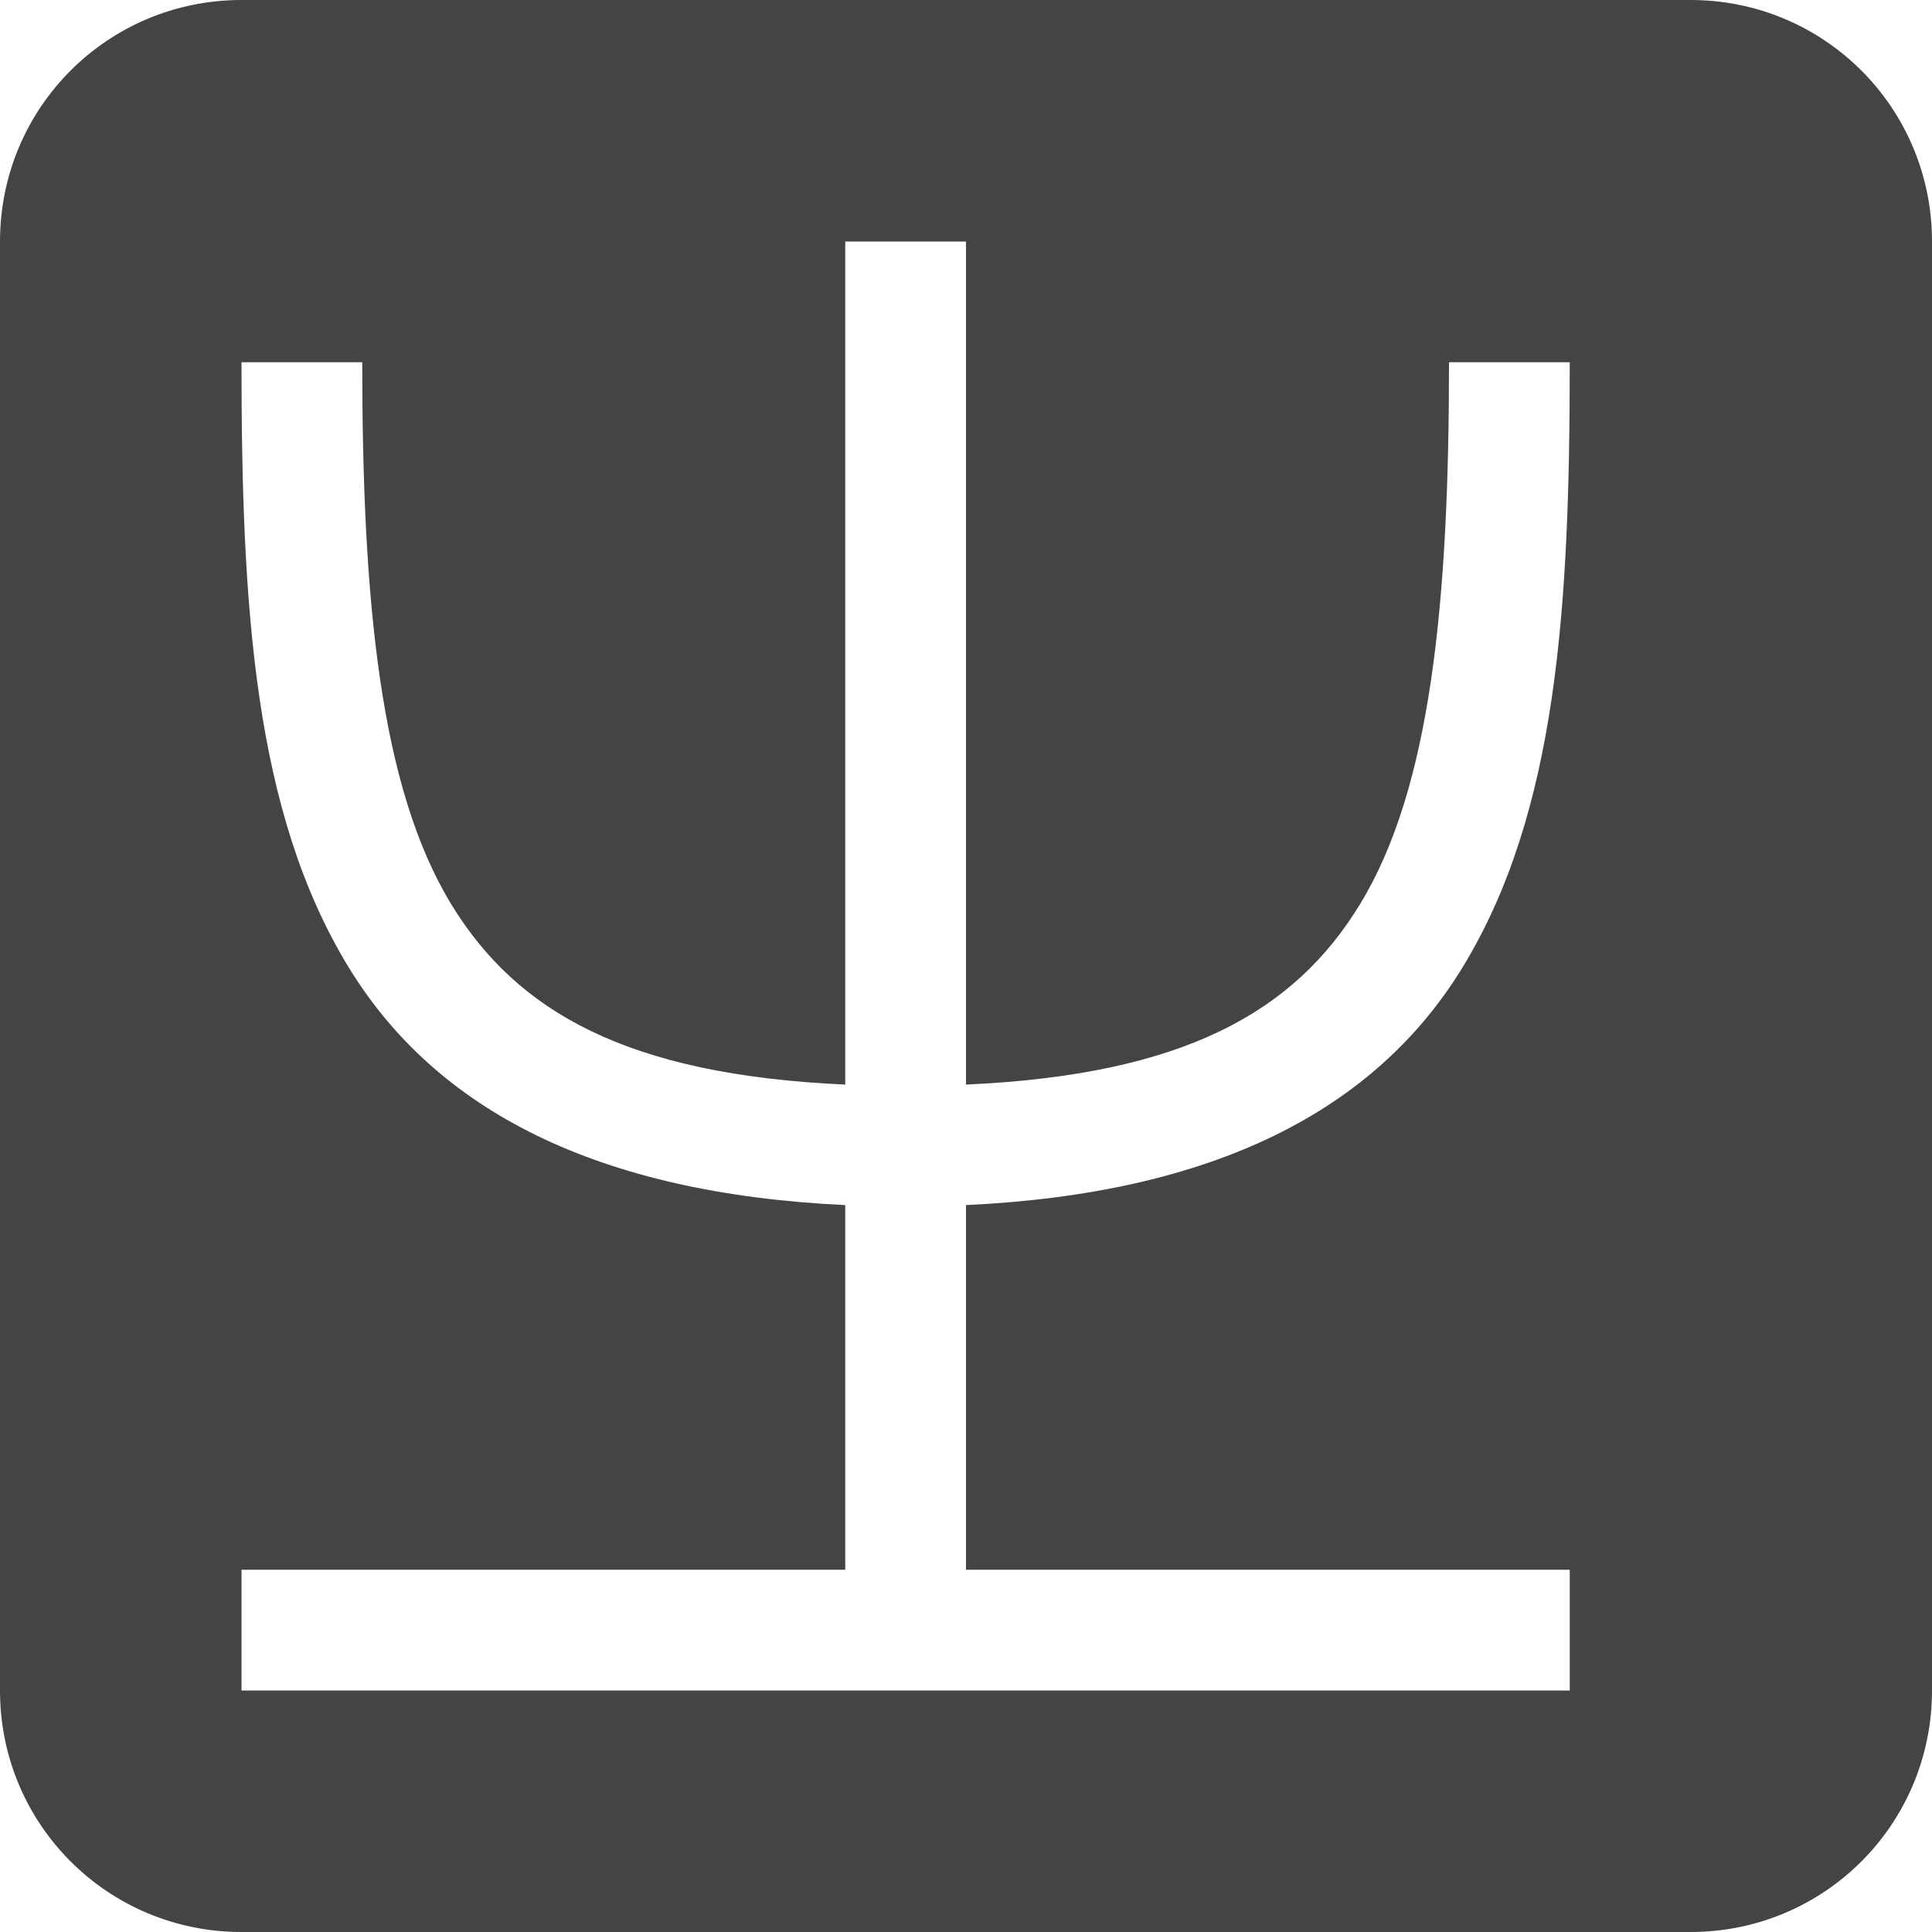
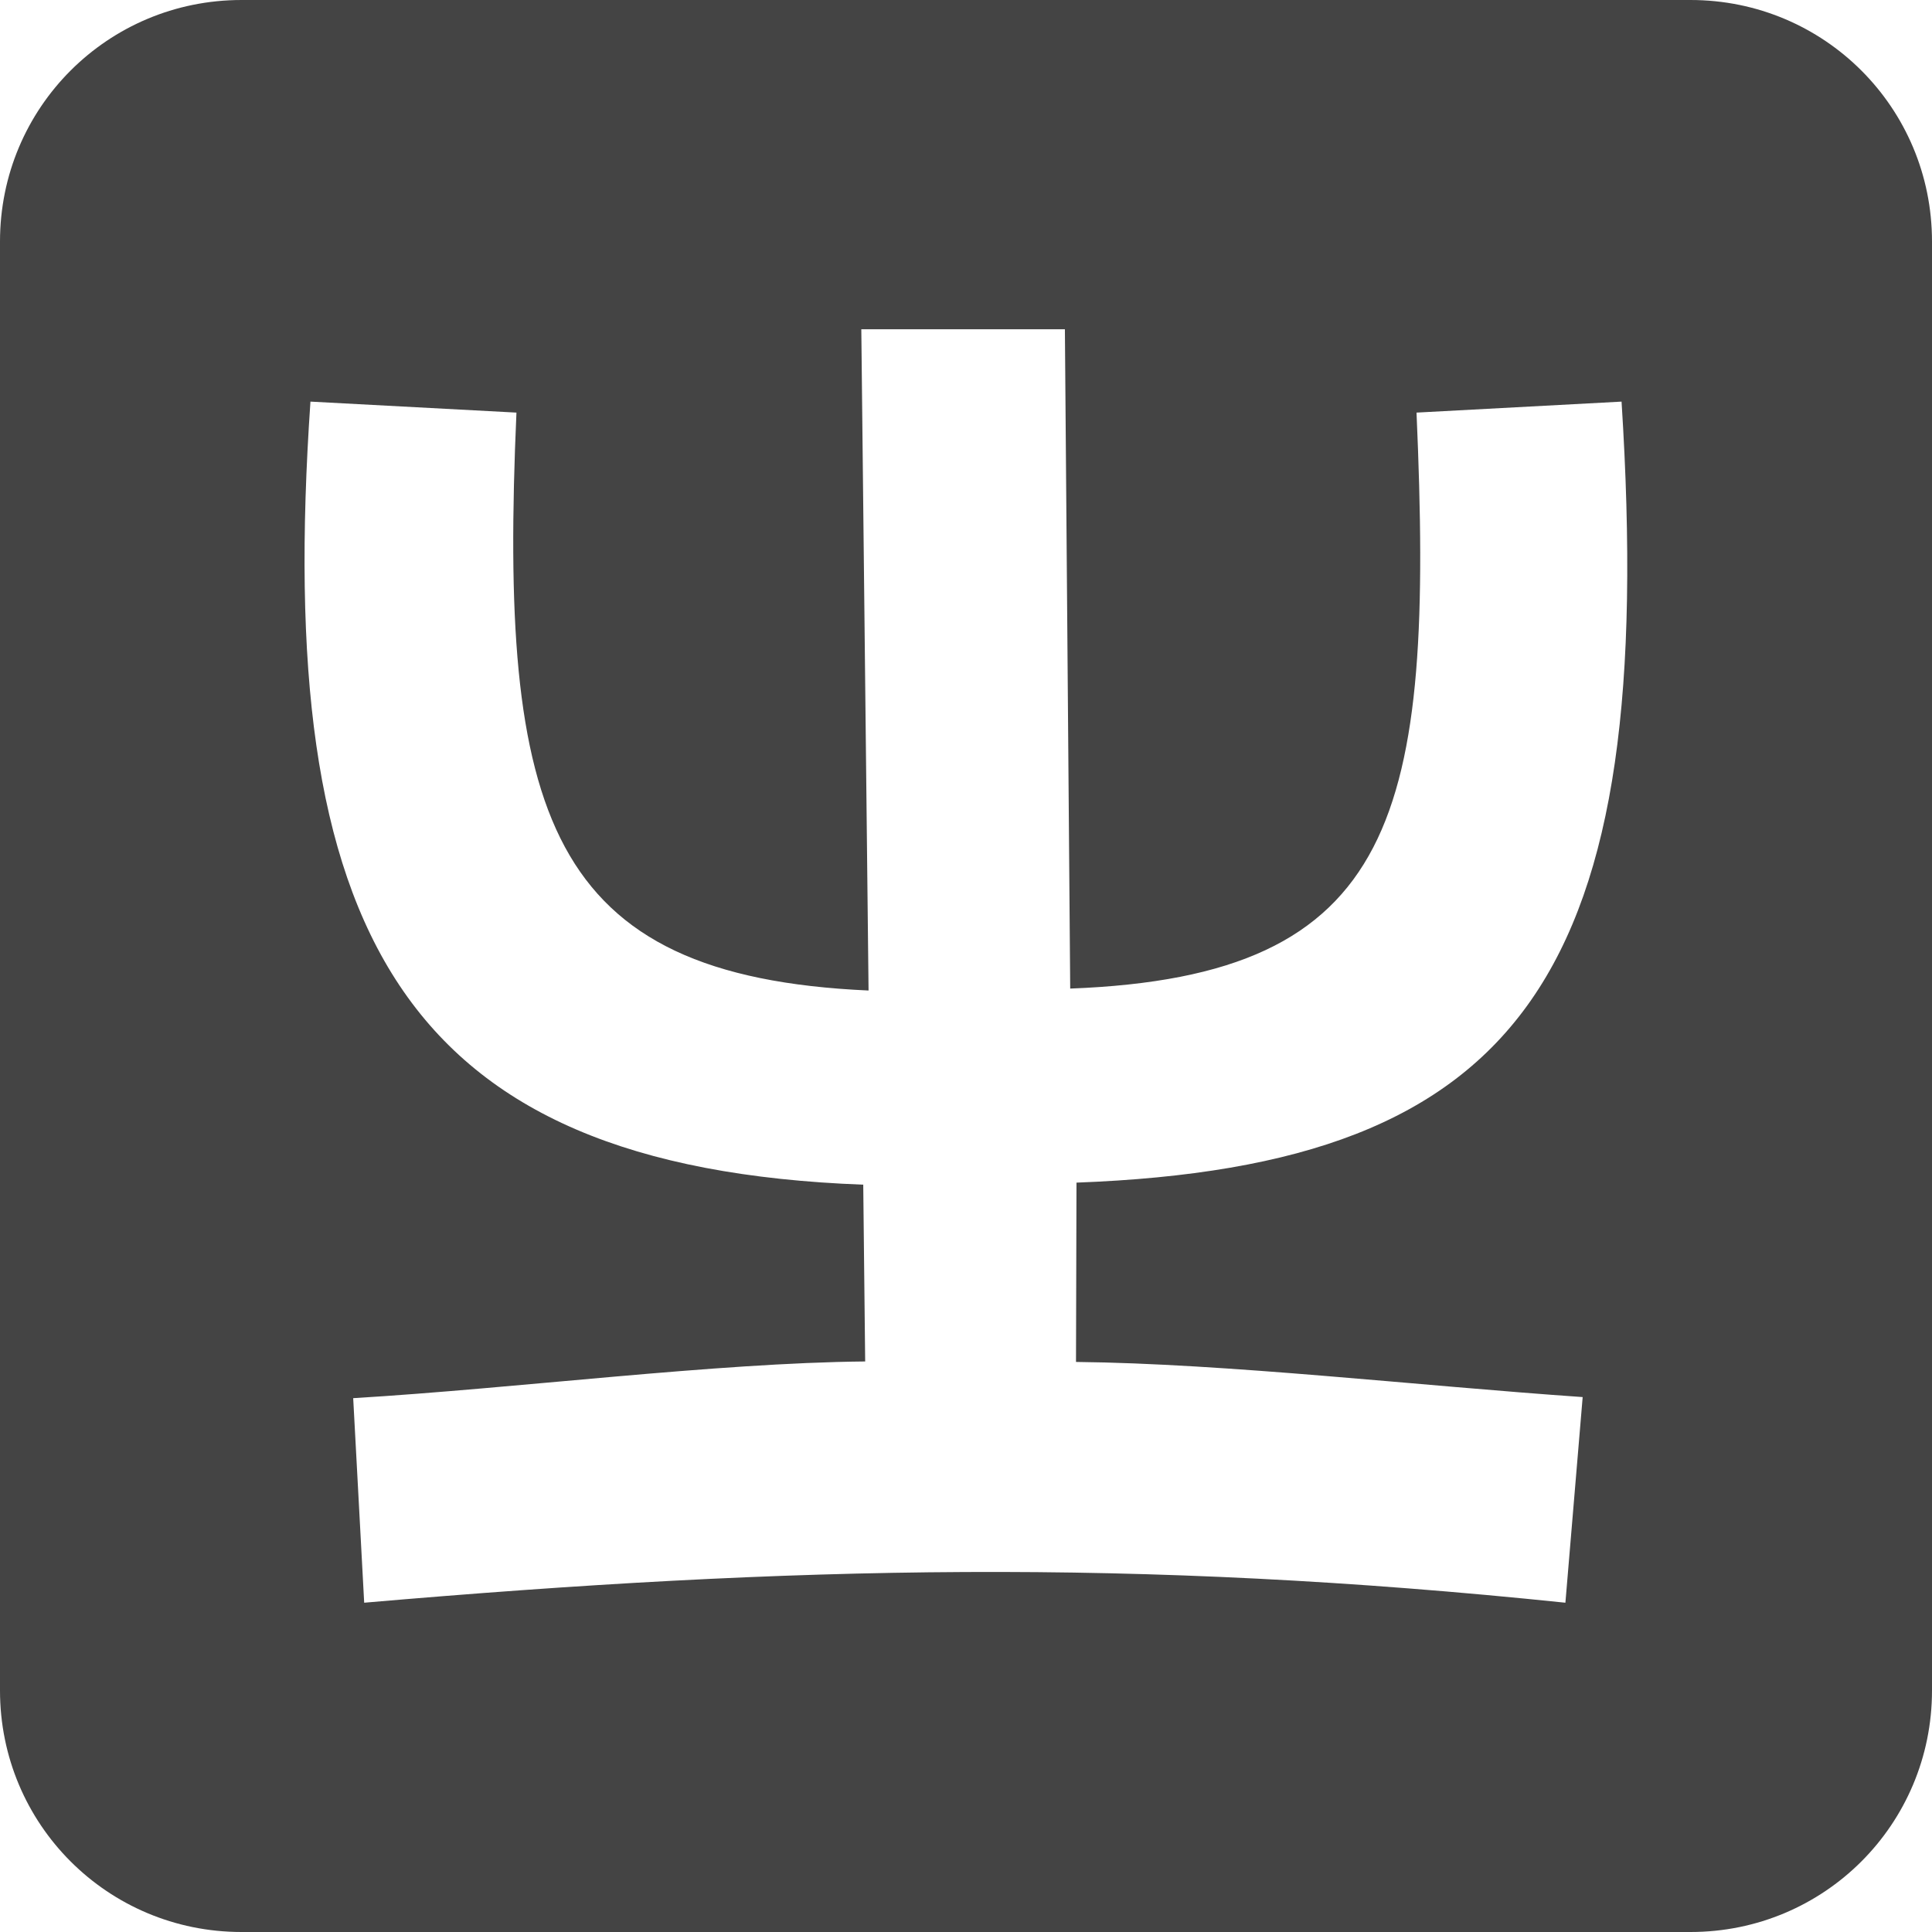
- <svg xmlns="http://www.w3.org/2000/svg" width="16" height="16" version="1.1">
+ <svg xmlns="http://www.w3.org/2000/svg" width="16" height="16" version="1.1" viewBox="0 0 16 16">
  <defs>
    <style id="current-color-scheme" type="text/css">
-    .ColorScheme-Text { color:#444444; } .ColorScheme-Highlight { color:#4285f4; } .ColorScheme-NeutralText { color:#ff9800; } .ColorScheme-PositiveText { color:#4caf50; } .ColorScheme-NegativeText { color:#f44336; }
+    .ColorScheme-Text { color:#444444; }
  </style>
  </defs>
-   <path style="fill:currentColor" class="ColorScheme-Text" d="M 2,0 C 0.892,0 0,0.892 0,2 V 14 C 0,15.108 0.892,16 2,16 H 14 C 15.108,16 16,15.108 16,14 V 2 C 16,0.892 15.108,0 14,0 Z M 7,2 H 8 V 8.982 C 9.811,8.901 10.721,8.376 11.262,7.49 11.852,6.525 12,4.979 12,3 H 13 C 13,5.021 12.898,6.725 12.113,8.01 11.387,9.199 10.05,9.884 8,9.98 V 13 H 13 V 14 H 2 V 13 H 7 V 9.98 C 4.95,9.884 3.613,9.199 2.887,8.01 2.102,6.725 2,5.021 2,3 H 3 C 3,4.979 3.148,6.525 3.738,7.49 4.279,8.376 5.189,8.901 7,8.982 Z" />
+   <path fill-rule="evenodd" class="ColorScheme-Text" style="fill:currentColor" d="M2 0C0.892 0 0 0.892 0 2V14C0 15.108 0.892 16 2 16H14C15.108 16 16 15.108 16 14V2C16 0.892 15.108 0 14 0ZM8.911 11.279C10.156 11.292 11.747 11.476 13.107 11.57L12.964 13.273C9.404 12.903 6.576 12.965 3.016 13.273L2.925 11.579C4.289 11.497 5.916 11.287 7.165 11.275L7.149 9.811C3.315 9.667 2.269 7.719 2.571 3.326L4.277 3.417C4.13 6.751 4.524 8.084 7.193 8.203L7.133 2.727H8.819L8.863 8.187C11.584 8.084 11.878 6.763 11.731 3.417L13.429 3.326C13.731 8.064 12.63 9.655 8.915 9.794L8.911 11.279Z" />
</svg>
